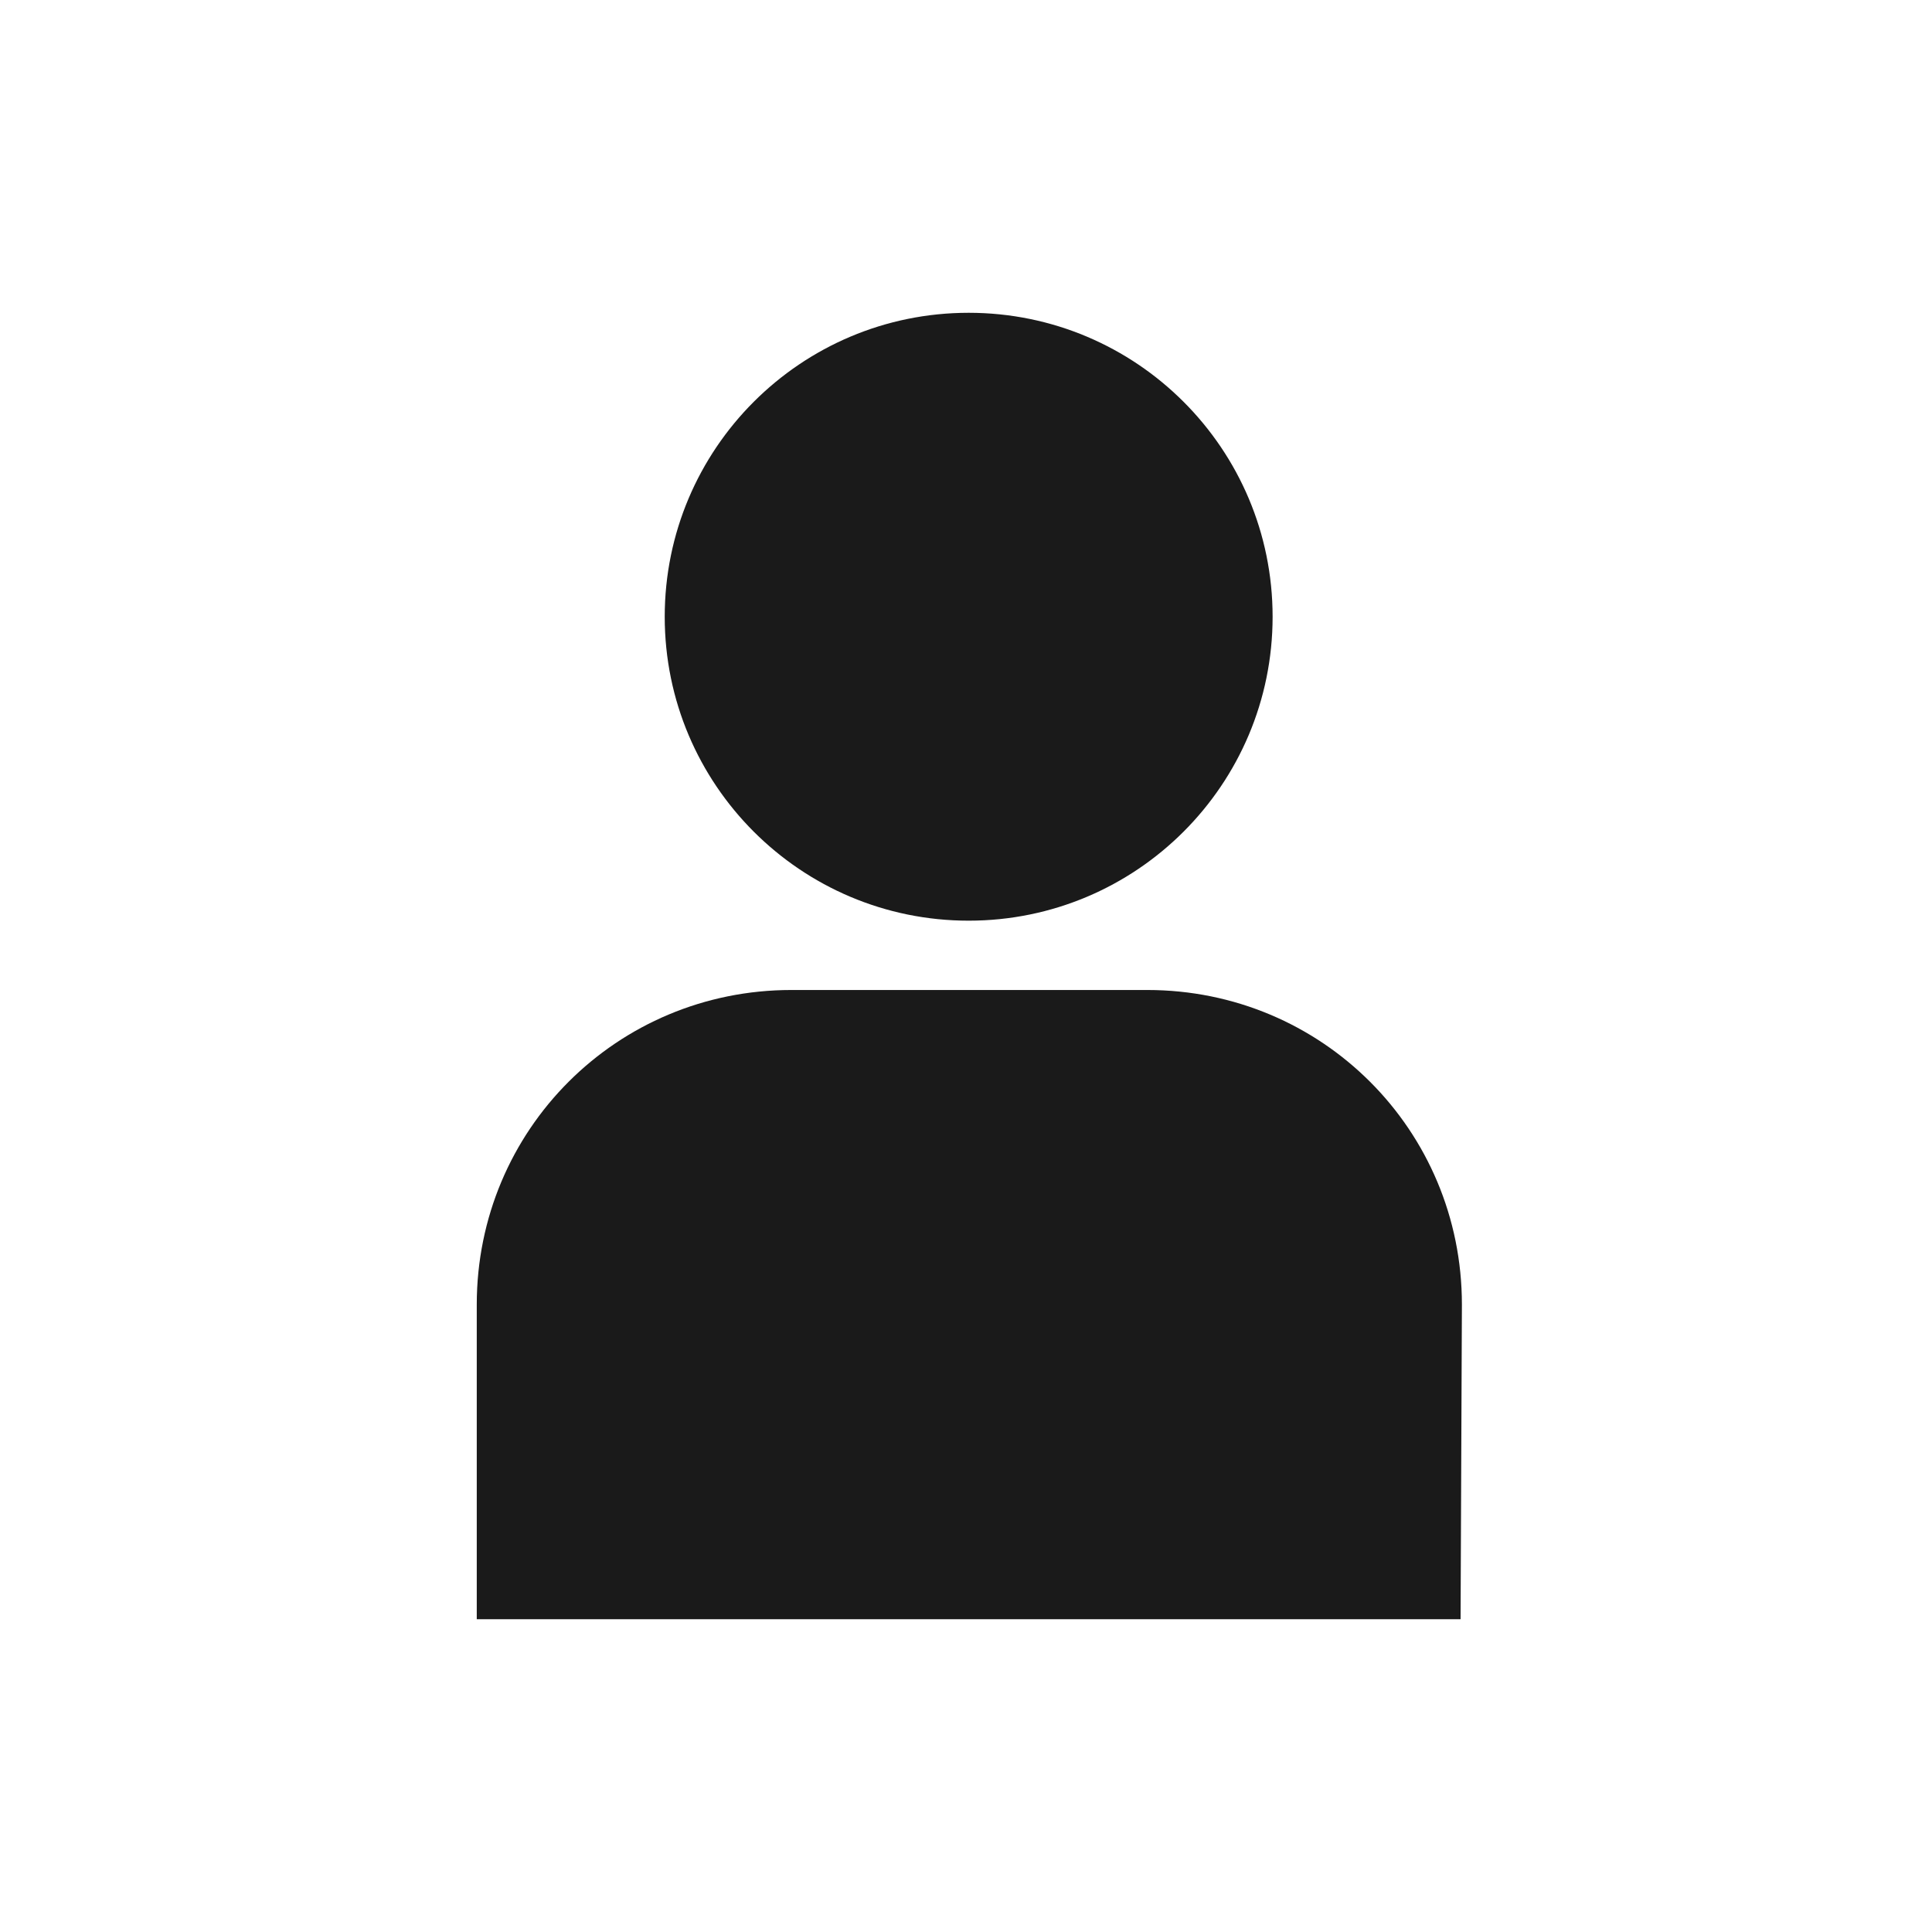
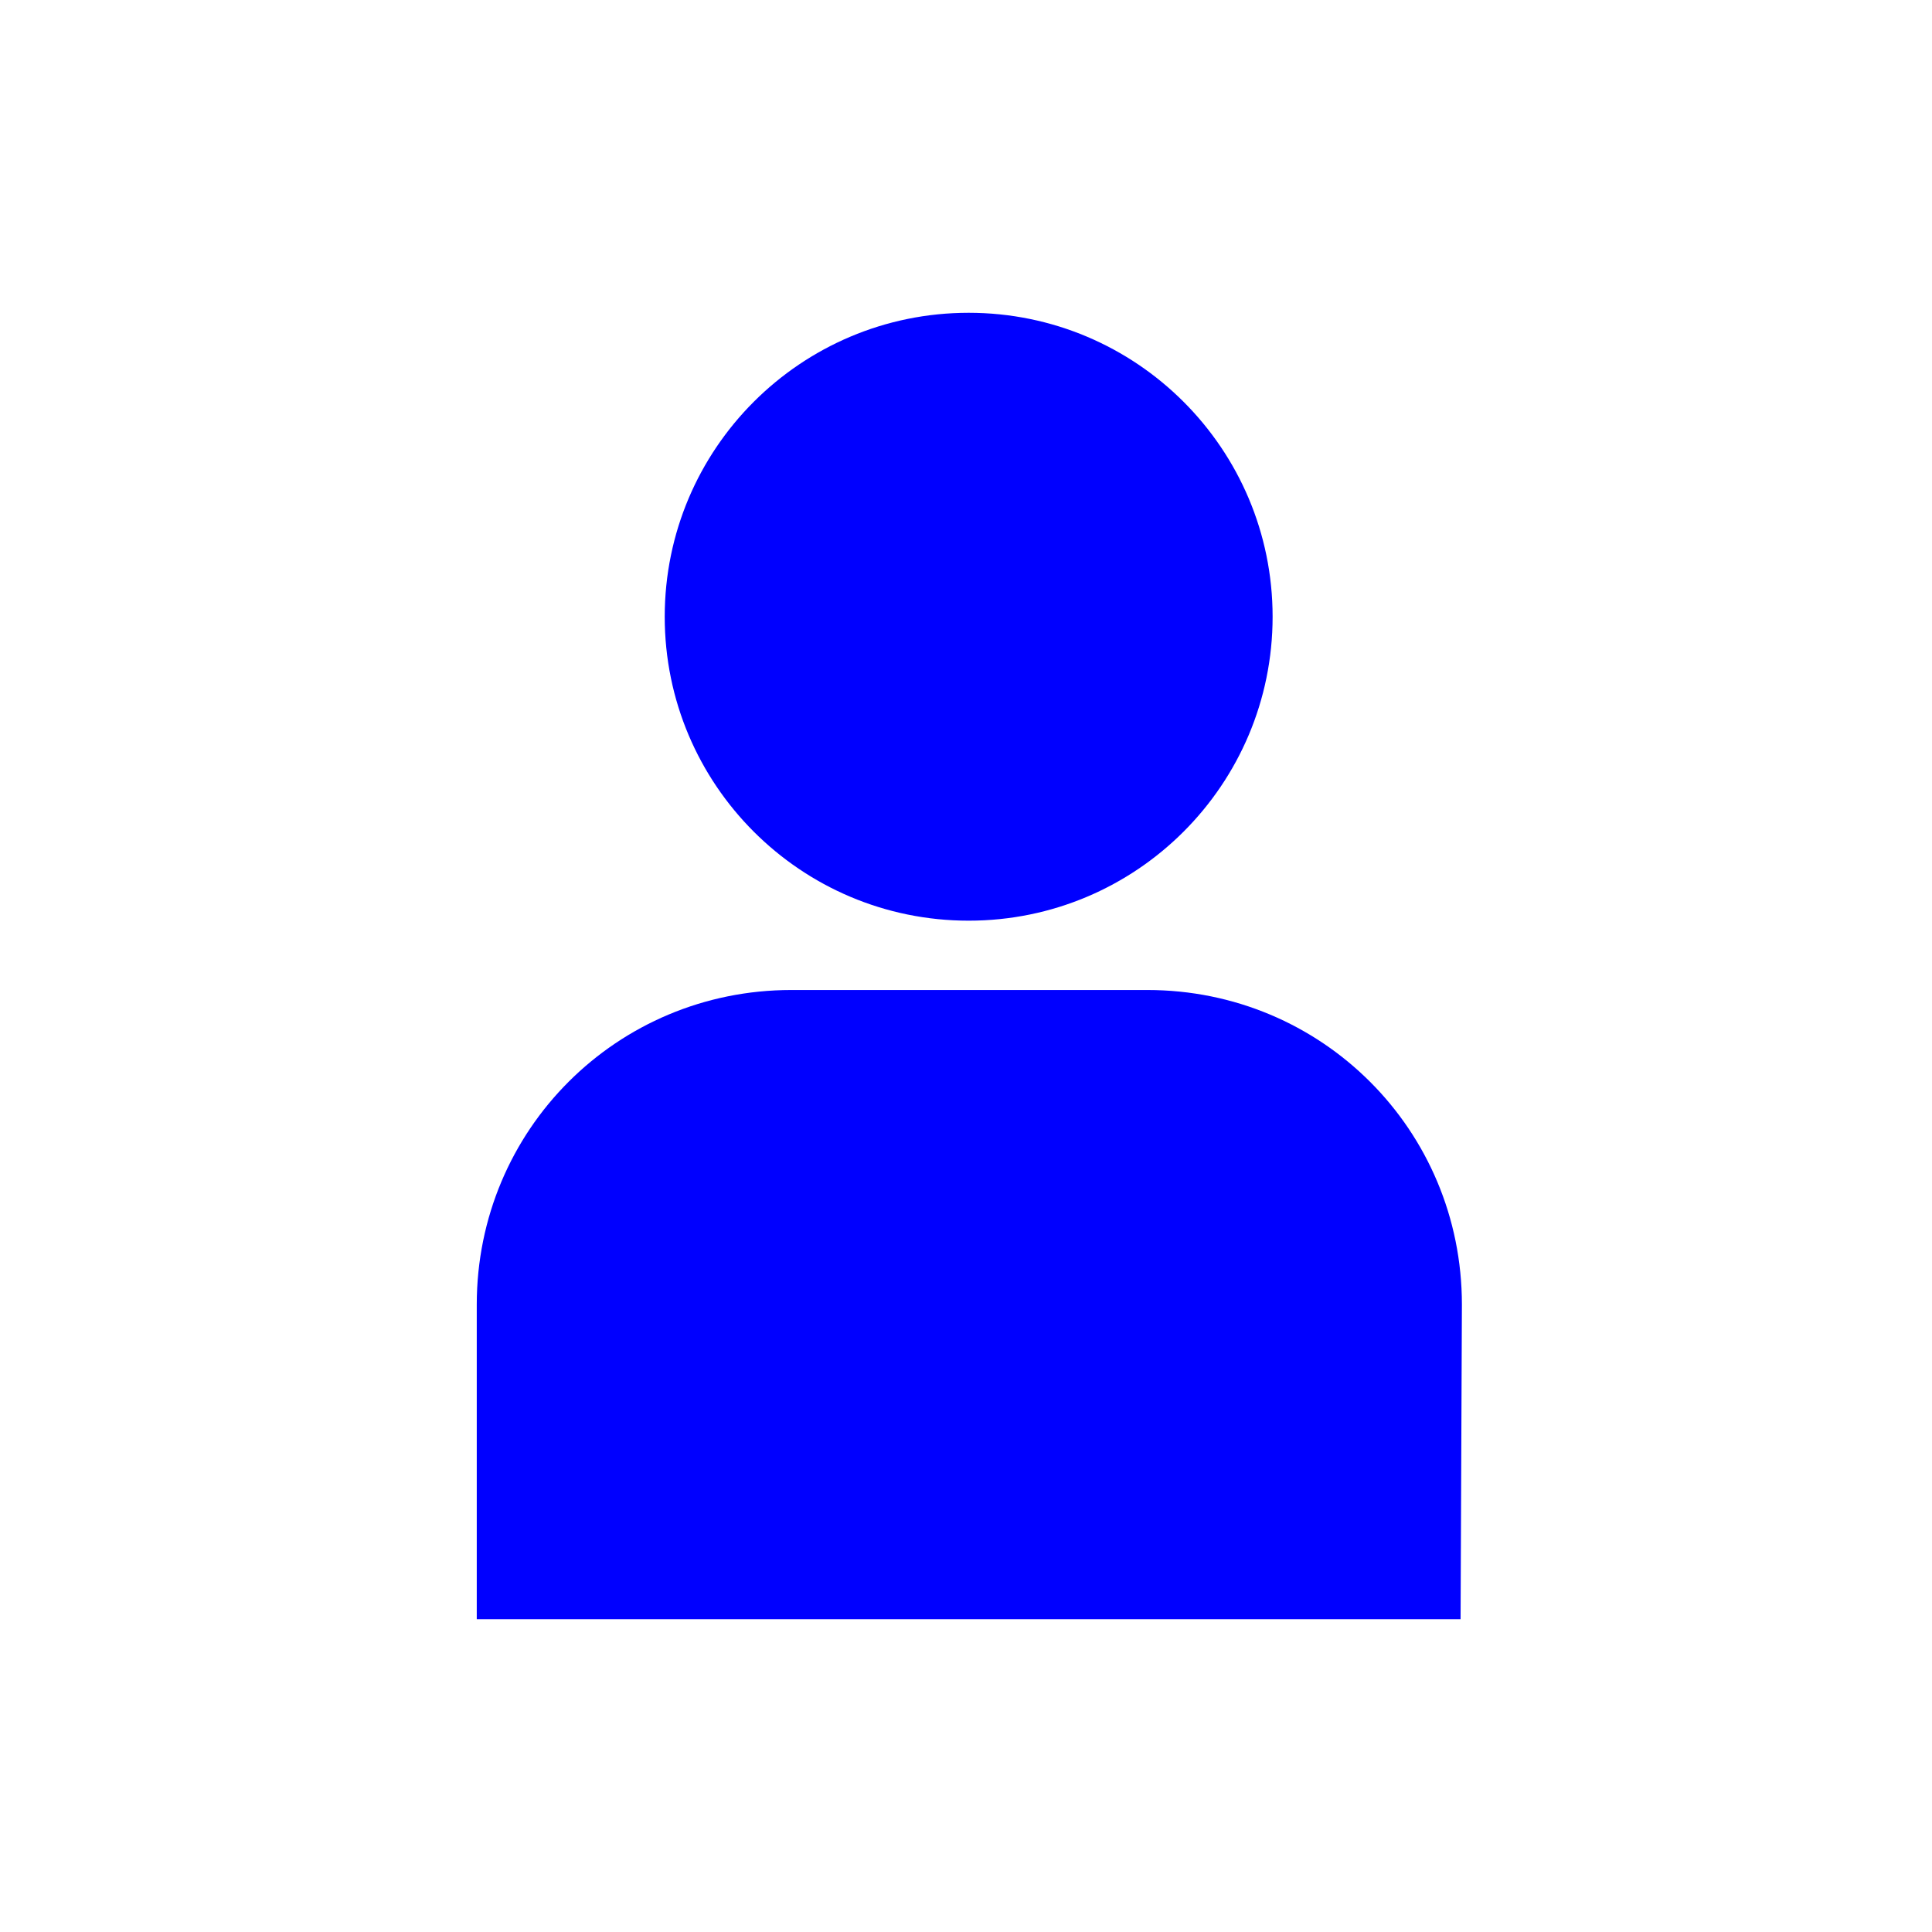
<svg xmlns="http://www.w3.org/2000/svg" width="40px" height="40px" viewBox="0 0 100 100">
  <rect width="100%" height="100%" fill="#FFFFFF" />
  <g transform="translate(50 50) scale(0.69 0.69) rotate(0) translate(-50 -50)" style="fill:#1A1A1A">
    <svg fill="#1A1A1A" version="1.1" x="0px" y="0px" viewBox="0 0 100 100" style="enable-background:new 0 0 100 100;" xml:space="preserve">
      <g>
        <g>
-           <circle cx="50.2" cy="23.8" r="22.8" />
-           <path d="M87.1,99H13.3V75.4c0-13.1,10.5-23.6,23.6-23.6h26.7c13.1,0,23.6,10.5,23.6,23.6L87.1,99z" />
+           <circle cx="50.2" cy="23.8" r="22.8" fill="blue" />
+           <path d="M87.1,99H13.3V75.4c0-13.1,10.5-23.6,23.6-23.6h26.7c13.1,0,23.6,10.5,23.6,23.6L87.1,99z" fill="blue" />
        </g>
      </g>
    </svg>
  </g>
</svg>
